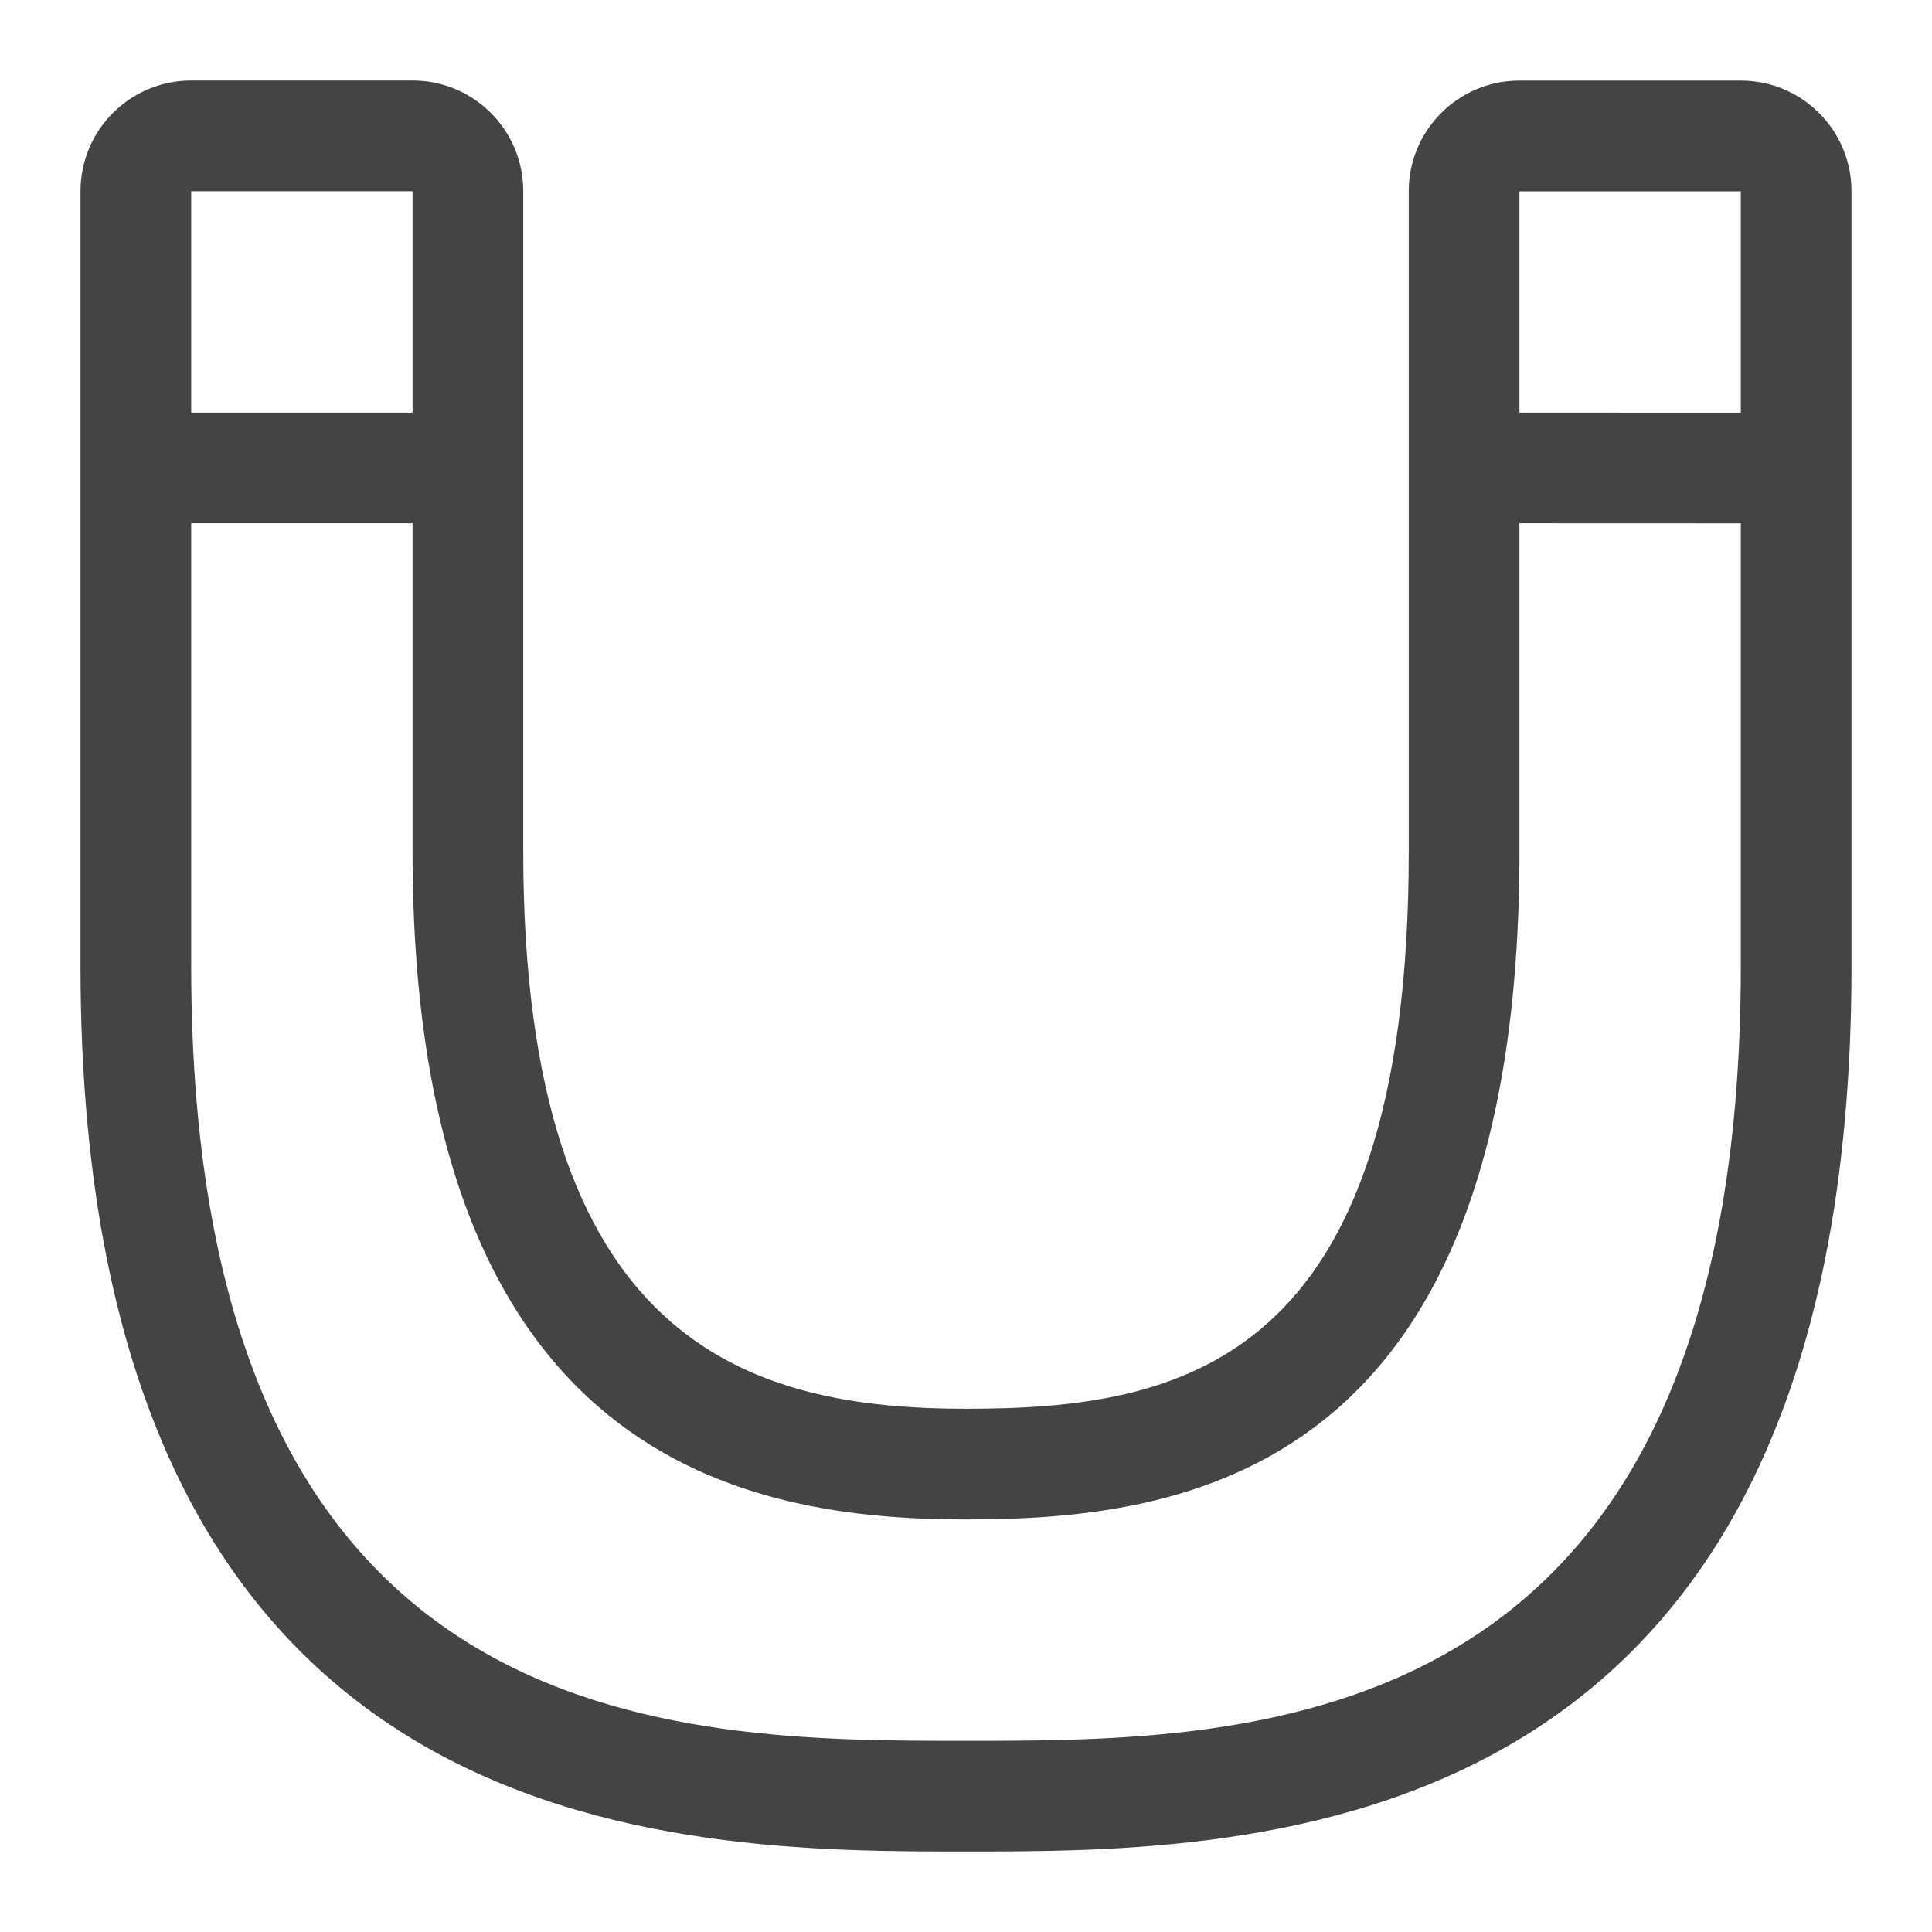
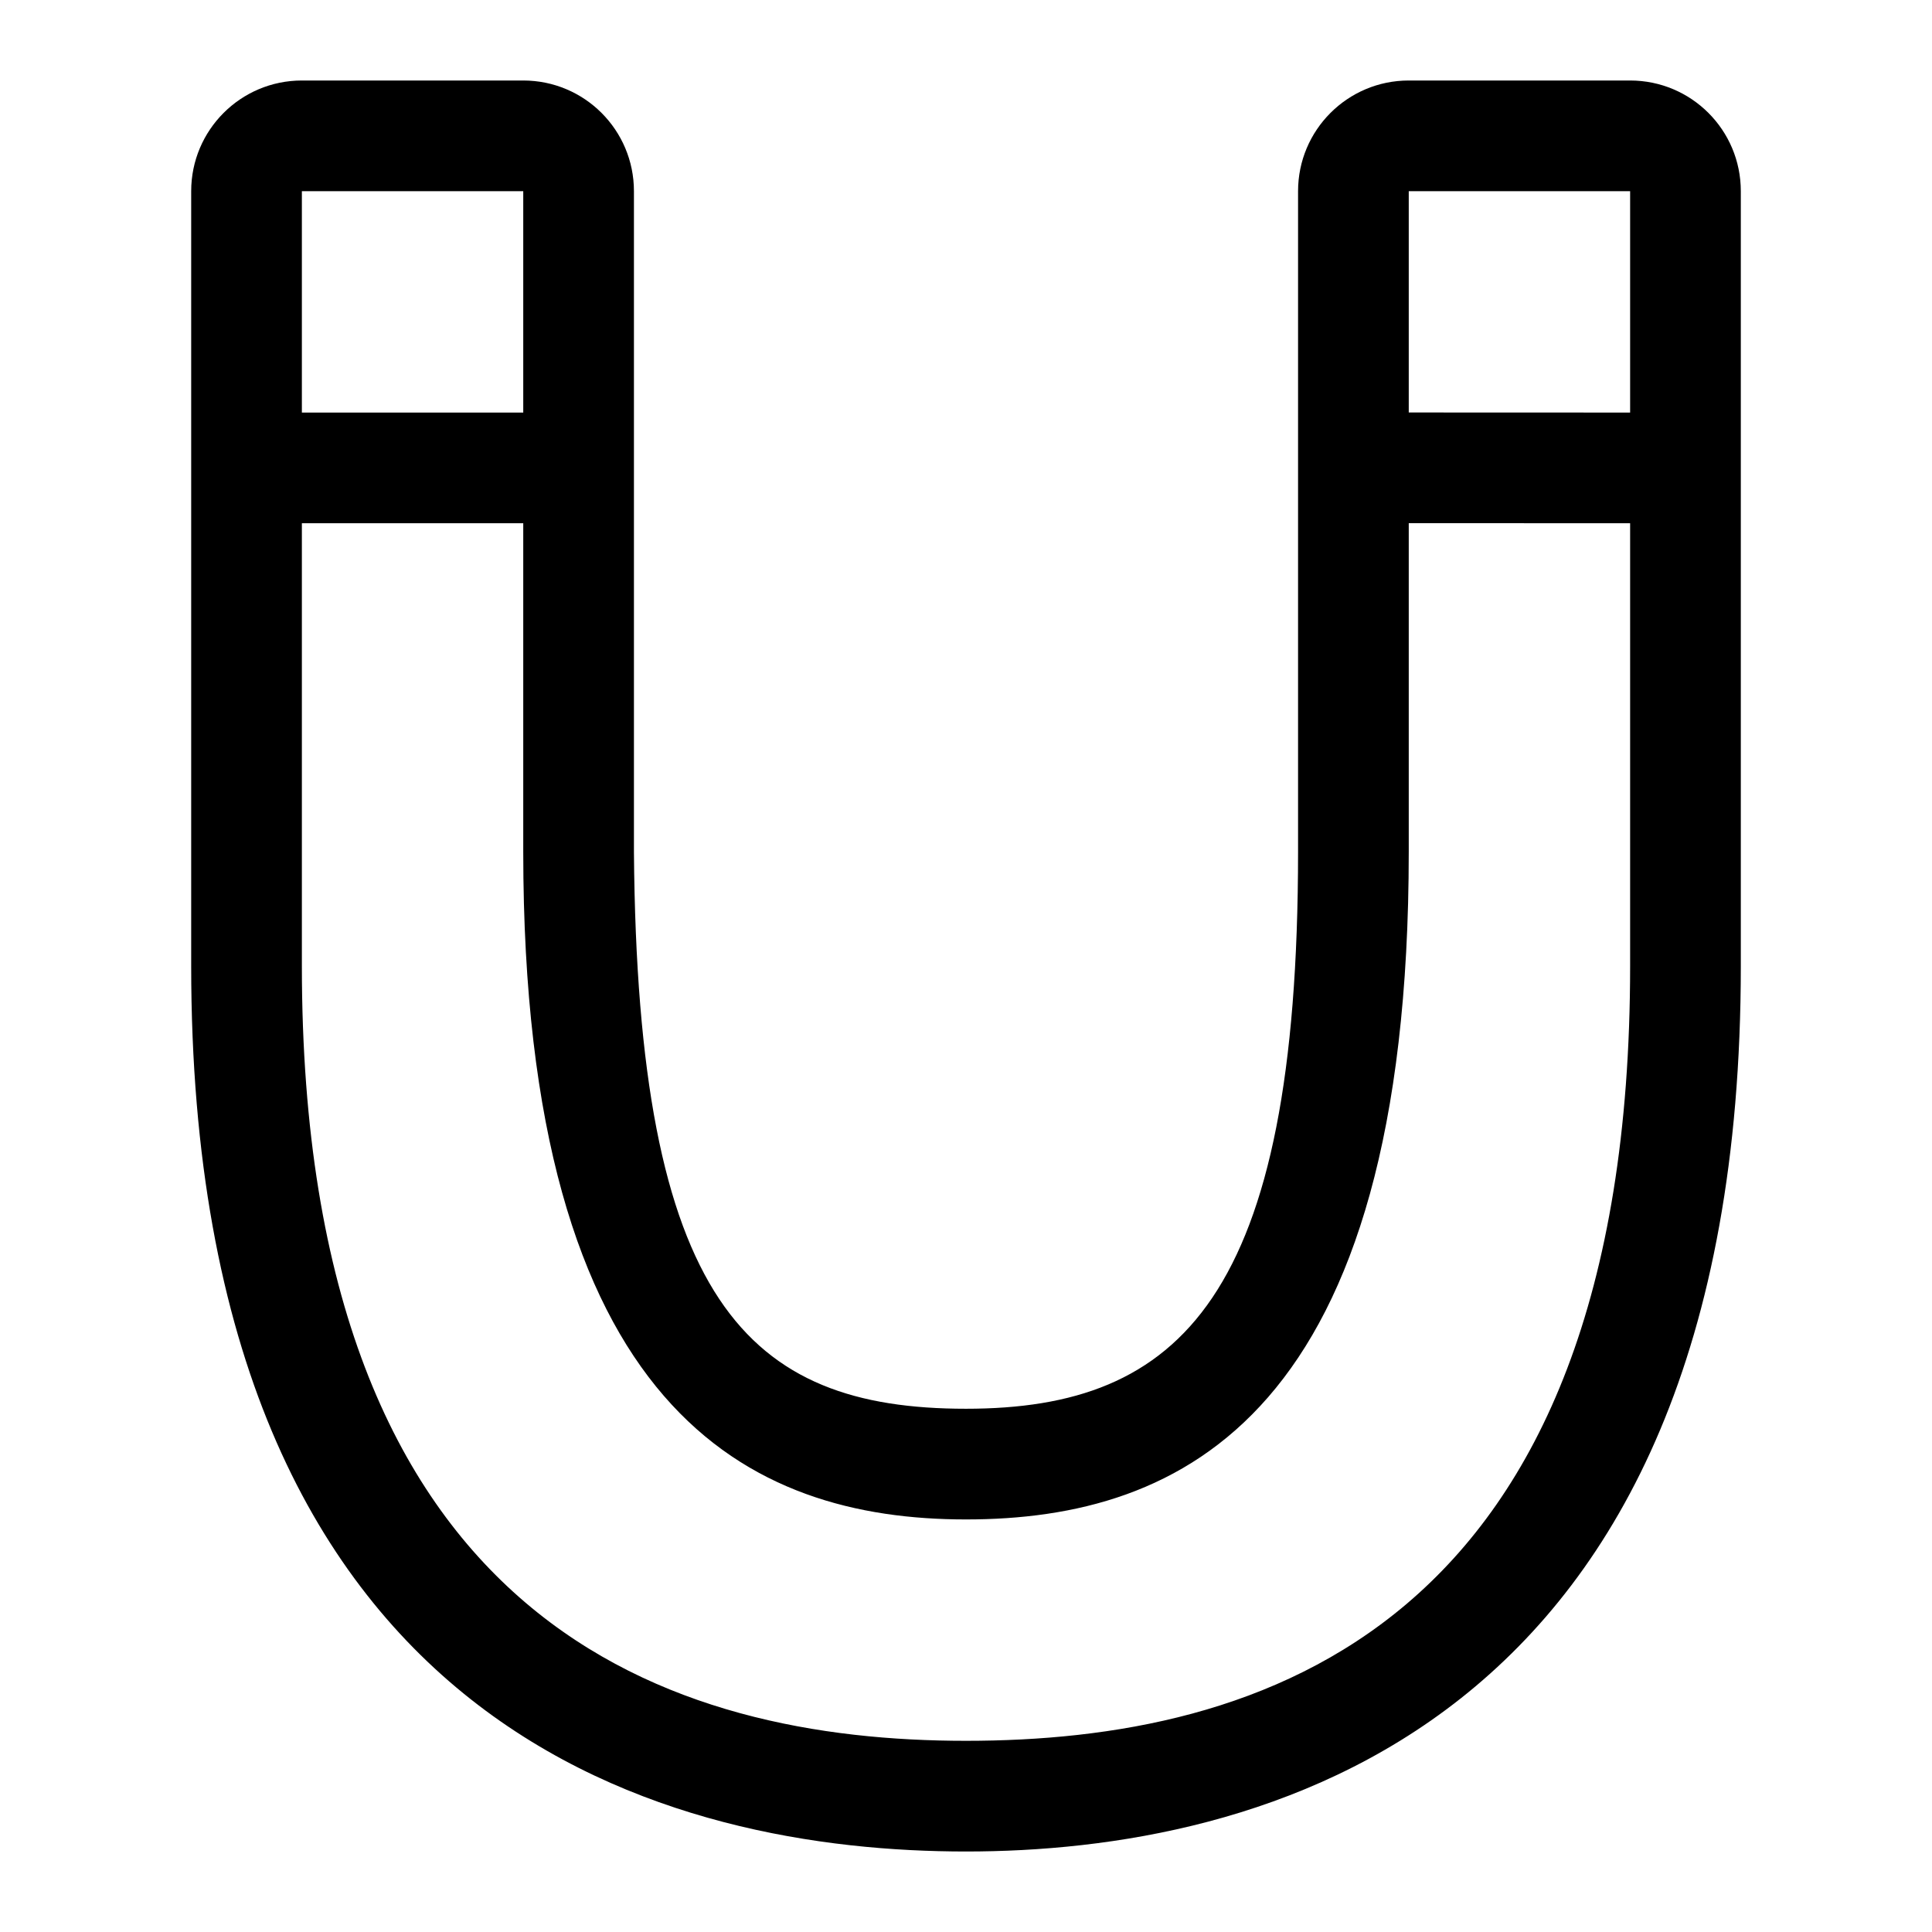
<svg xmlns="http://www.w3.org/2000/svg" version="1.1" width="24" height="24" viewBox="0 0 24 24">
-   <path fill="#444" d="M21.625 1.001h-2.75c-0.759 0-1.375 0.615-1.375 1.375v8.206c0 6.384-2.838 6.918-5.5 6.918-2.72 0-5.5-0.822-5.5-6.918v-8.207c0-0.76-0.615-1.375-1.375-1.375h-2.75c-0.759 0-1.375 0.615-1.375 1.375v9.625c0 11 7.429 11 11 11 3.572 0 11 0.001 11-10.999v-9.625c0-0.76-0.615-1.375-1.375-1.375zM5.125 2.375v2.75h-2.75v-2.75h2.75zM21.625 12.001c0 9.625-6.024 9.624-9.625 9.624-3.6 0-9.625 0-9.625-9.625v-5.5h2.75v4.082c0 7.605 4.198 8.293 6.875 8.293 2.678 0 6.875-0.523 6.875-8.293v-4.082l2.75 0.001v5.5zM21.625 5.126l-2.75-0.001v-2.749h2.75v2.75z" />
+   <path d="M20.25 1h-2.75c-0.759 0-1.375 0.615-1.375 1.375v8.206c0 5.544-1.464 6.919-4.125 6.919-2.719 0-4.082-1.332-4.125-6.918v-8.207c0-0.76-0.615-1.375-1.375-1.375h-2.75c-0.759 0-1.375 0.615-1.375 1.375v9.625c0 9.625 6.055 11 9.625 11 3.572 0 9.625-1.418 9.625-11v-9.625c0-0.76-0.615-1.375-1.375-1.375zM6.5 2.375v2.75h-2.75v-2.75h2.75zM20.25 12c0 8.293-4.648 9.625-8.25 9.625-3.6 0-8.25-1.375-8.25-9.625v-5.5h2.75v4.082c0 6.961 2.822 8.293 5.5 8.293s5.5-1.289 5.5-8.294v-4.082l2.75 0.001v5.5zM20.25 5.125l-2.75-0.001v-2.749h2.75v2.75z" />
</svg>
